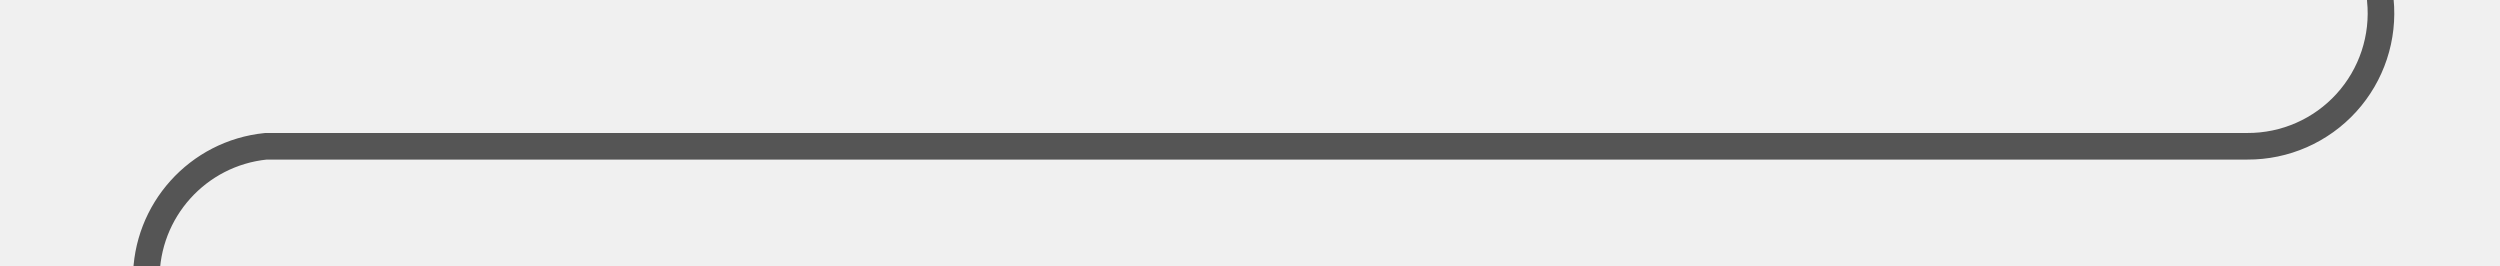
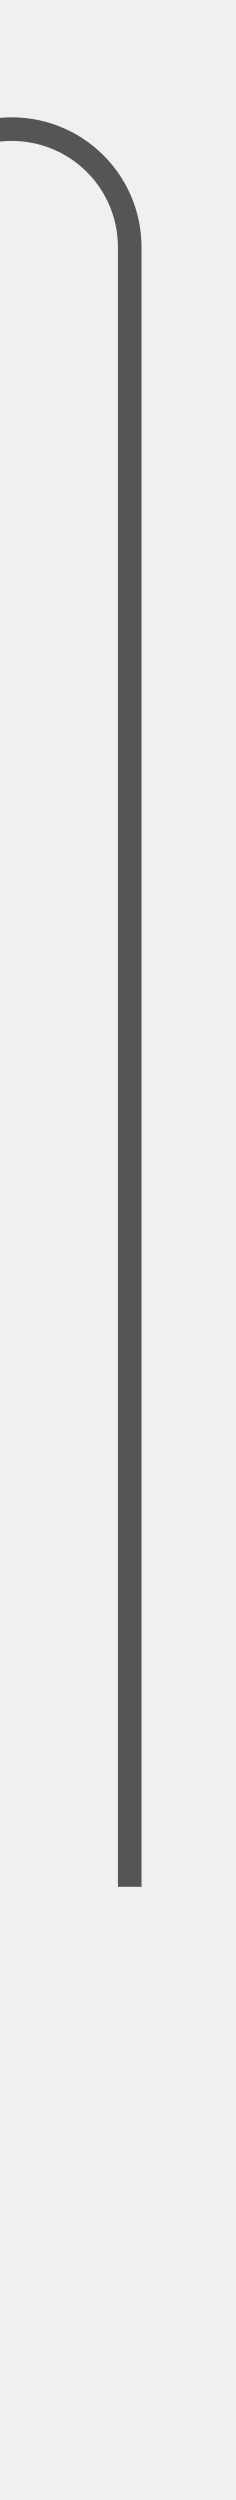
- <svg xmlns="http://www.w3.org/2000/svg" version="1.1" width="94px" height="10px" preserveAspectRatio="xMinYMid meet" viewBox="528 1101  94 8">
-   <path d="M 617.5 1068  L 617.5 1100  A 5 5 0 0 1 612.5 1105.5 L 538 1105.5  A 5 5 0 0 0 533.5 1110.5 L 533.5 1142  " stroke-width="1" stroke="#555555" fill="none" />
-   <path d="M 617.5 1067  A 3 3 0 0 0 614.5 1070 A 3 3 0 0 0 617.5 1073 A 3 3 0 0 0 620.5 1070 A 3 3 0 0 0 617.5 1067 Z M 527.5 1136.3  L 533.5 1143  L 539.5 1136.3  L 533.5 1138.6  L 527.5 1136.3  Z " fill-rule="nonzero" fill="#555555" stroke="none" />
+ <svg xmlns="http://www.w3.org/2000/svg" version="1.1" width="10px" height="106px" preserveAspectRatio="xMidYMin meet" viewBox="991 1032  8 106">
+   <defs>
+     <mask fill="white" id="clip783">
+       <path d="M 979.827 1112  L 1010.173 1112  L 1010.173 1140  L 979.827 1140  Z M 929 1028  L 1139 1028  L 1139 1159  L 929 1159  Z " fill-rule="evenodd" />
+     </mask>
+   </defs>
+   <path d="M 939 1037.5  L 990 1037.5  A 5 5 0 0 1 995.5 1042.5 L 995.5 1128  A 5 5 0 0 0 1000.5 1133.5 L 1118 1133.5  A 5 5 0 0 1 1123.5 1138.5 L 1123.5 1142  " stroke-width="1" stroke="#555555" fill="none" mask="url(#clip783)" />
+   <path d="M 941 1034.5  A 3 3 0 0 0 938 1037.5 A 3 3 0 0 0 941 1040.5 A 3 3 0 0 0 944 1037.5 A 3 3 0 0 0 941 1034.5 Z M 1117.5 1136.3  L 1123.5 1143  L 1129.5 1136.3  L 1123.5 1138.6  L 1117.5 1136.3  Z " fill-rule="nonzero" fill="#555555" stroke="none" mask="url(#clip783)" />
</svg>
